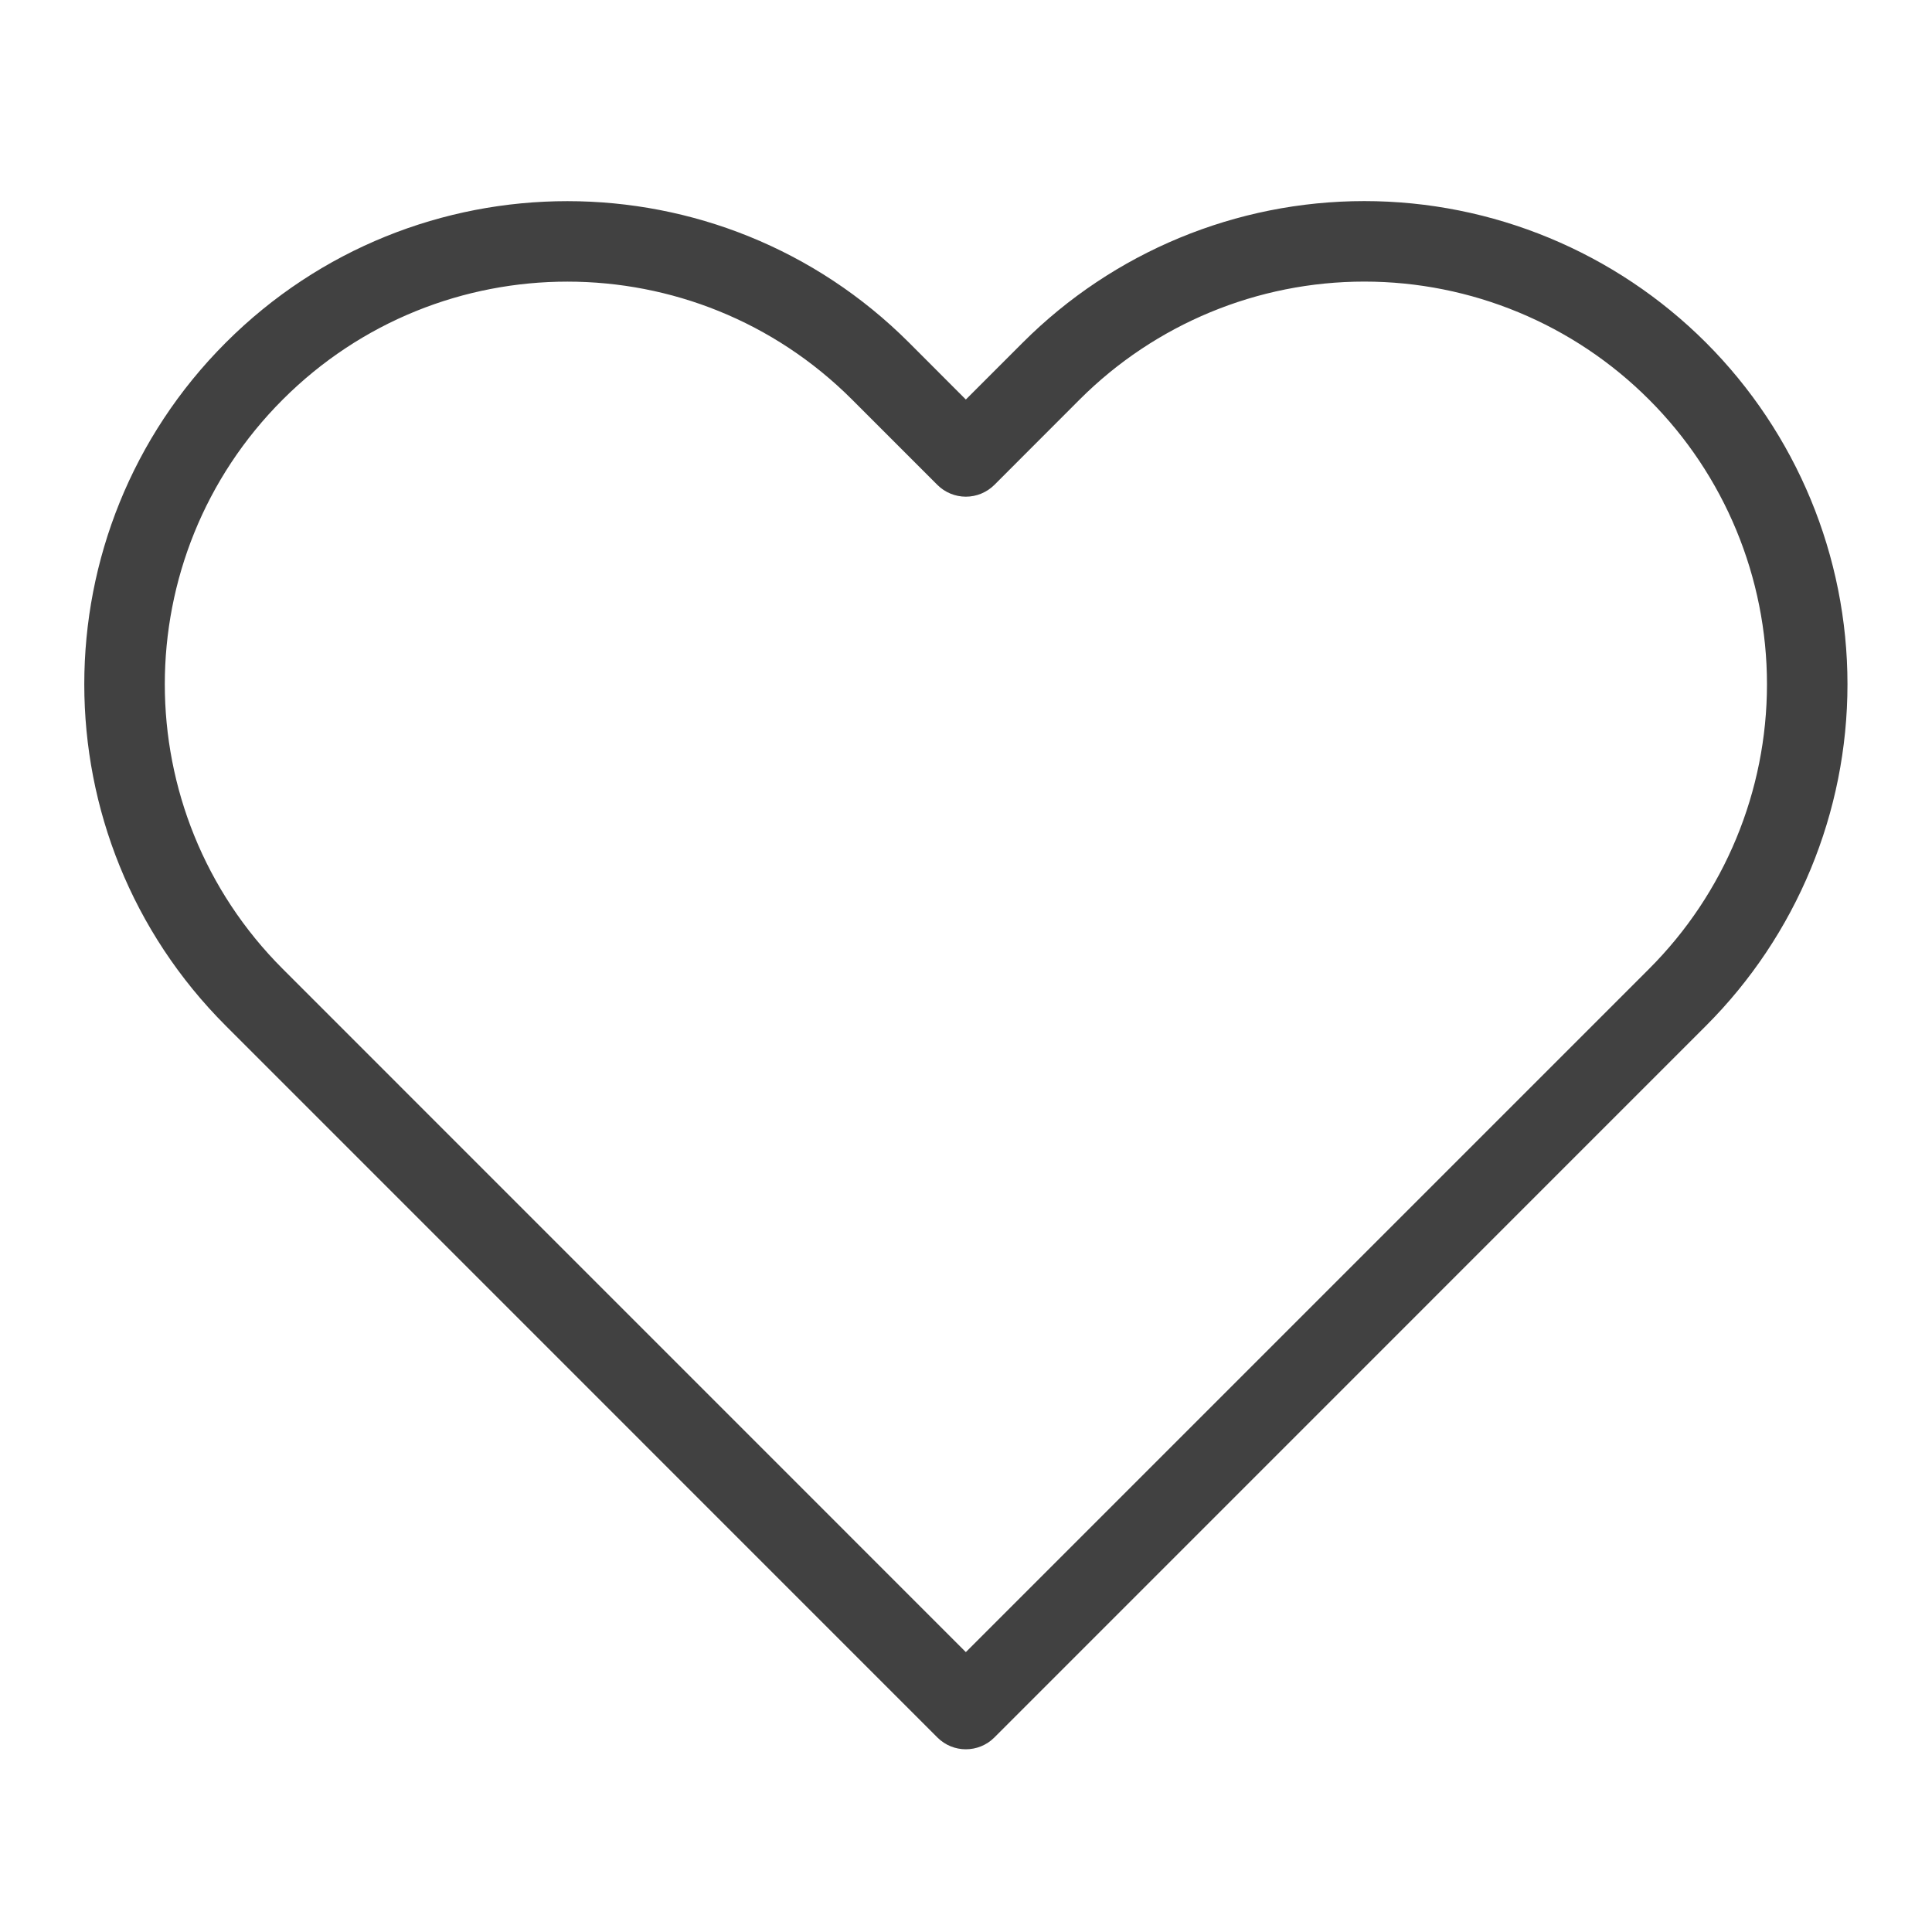
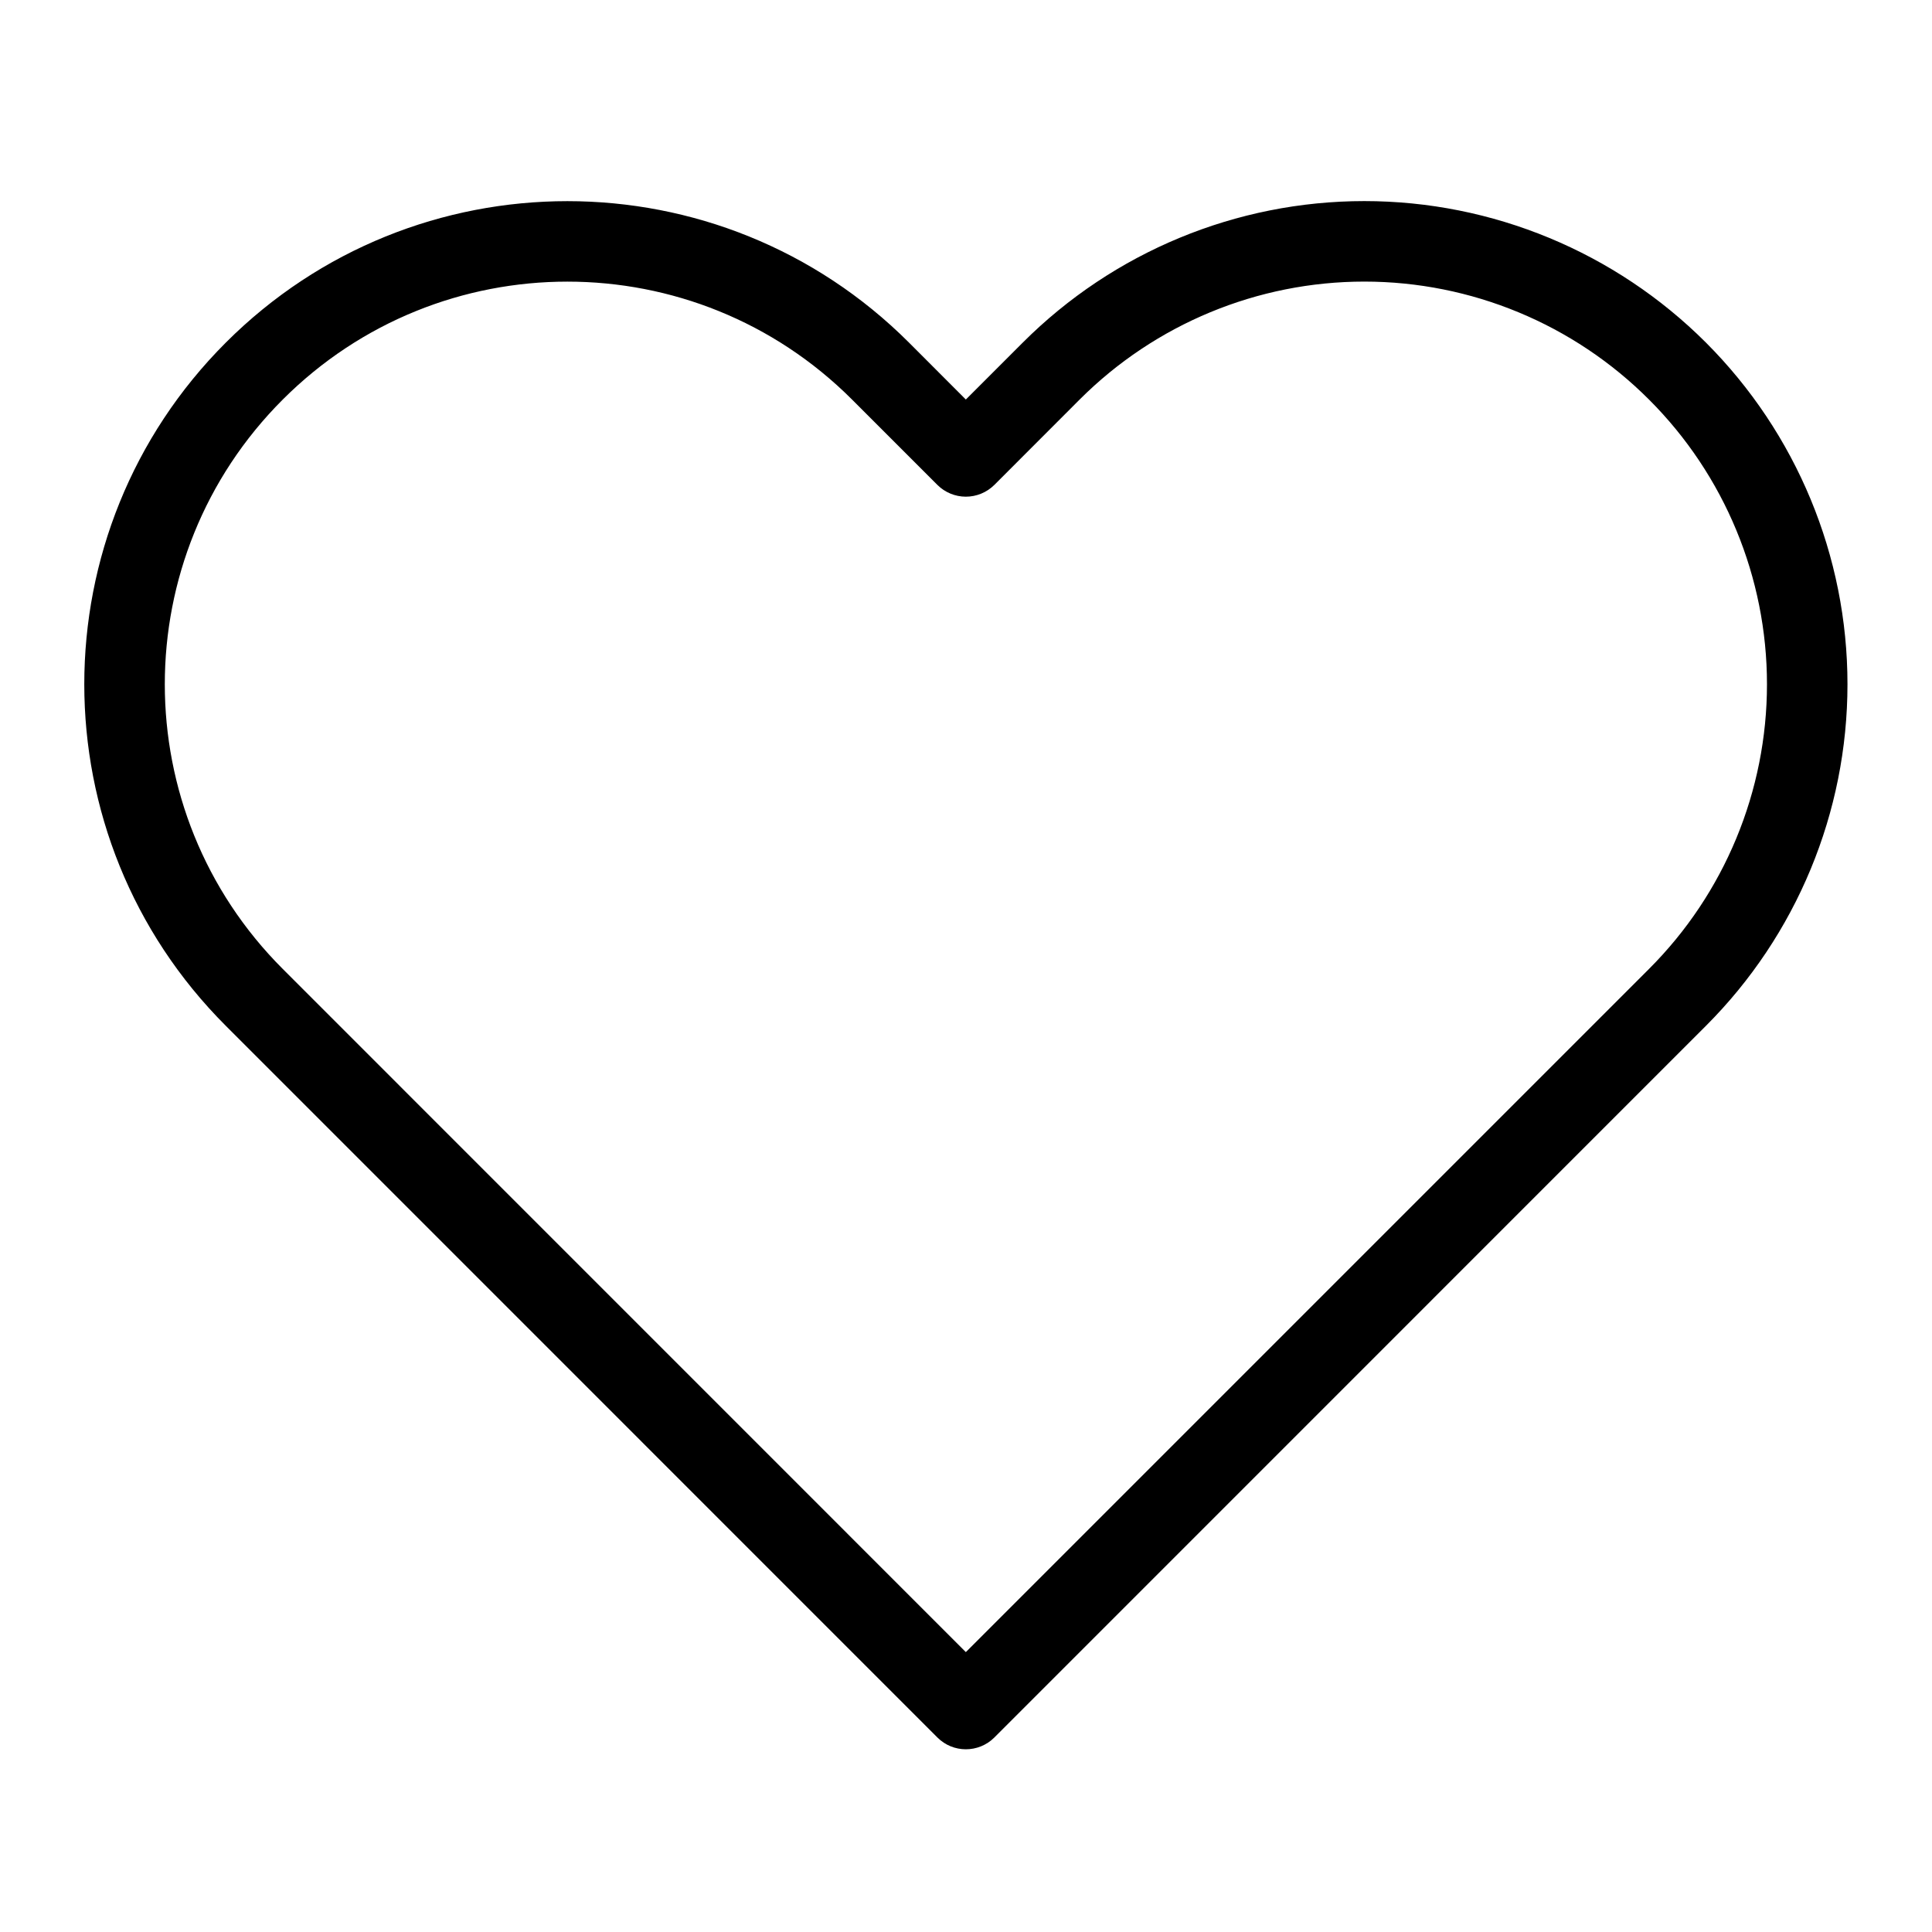
<svg xmlns="http://www.w3.org/2000/svg" viewBox="0 0 24 24" width="24" height="24" fill="none" customFrame="#000000">
  <rect id="Frame 211" width="24" height="24" x="0" y="0" fill="rgb(255,255,255)" fill-opacity="0" />
-   <path id="Shape (Stroke)" d="M12.705 4.256C13.83 3.131 15.356 2.498 16.948 2.498C18.54 2.498 20.066 3.131 21.192 4.256C22.317 5.382 22.95 6.908 22.95 8.5C22.95 10.092 22.317 11.618 21.192 12.743C21.192 12.744 21.192 12.743 21.192 12.743L12.352 21.584C12.156 21.779 11.84 21.779 11.645 21.584L2.805 12.743C0.461 10.4 0.461 6.6 2.805 4.256C5.148 1.913 8.948 1.913 11.292 4.256L11.998 4.963L12.705 4.256C12.705 4.256 12.705 4.256 12.705 4.256ZM16.948 3.498C15.622 3.498 14.35 4.025 13.412 4.963L12.352 6.024C12.258 6.117 12.131 6.17 11.998 6.17C11.866 6.17 11.738 6.117 11.645 6.024L10.585 4.964C8.631 3.01 5.465 3.01 3.512 4.964C1.559 6.917 1.559 10.083 3.512 12.036L11.998 20.523L20.485 12.036C21.423 11.099 21.95 9.826 21.95 8.5C21.95 7.174 21.423 5.901 20.485 4.964C19.547 4.025 18.275 3.498 16.948 3.498Z" fill="rgb(64.812,64.812,64.812)" fill-rule="evenodd" />
+   <path id="Shape (Stroke)" d="M12.705 4.256C13.83 3.131 15.356 2.498 16.948 2.498C18.54 2.498 20.066 3.131 21.192 4.256C22.317 5.382 22.95 6.908 22.95 8.5C22.95 10.092 22.317 11.618 21.192 12.743C21.192 12.744 21.192 12.743 21.192 12.743L12.352 21.584C12.156 21.779 11.84 21.779 11.645 21.584L2.805 12.743C0.461 10.4 0.461 6.6 2.805 4.256C5.148 1.913 8.948 1.913 11.292 4.256L11.998 4.963L12.705 4.256C12.705 4.256 12.705 4.256 12.705 4.256ZM16.948 3.498C15.622 3.498 14.35 4.025 13.412 4.963L12.352 6.024C12.258 6.117 12.131 6.17 11.998 6.17C11.866 6.17 11.738 6.117 11.645 6.024L10.585 4.964C8.631 3.01 5.465 3.01 3.512 4.964C1.559 6.917 1.559 10.083 3.512 12.036L11.998 20.523L20.485 12.036C21.423 11.099 21.95 9.826 21.95 8.5C21.95 7.174 21.423 5.901 20.485 4.964C19.547 4.025 18.275 3.498 16.948 3.498Z" fill="currentColor" fill-rule="evenodd" />
</svg>
